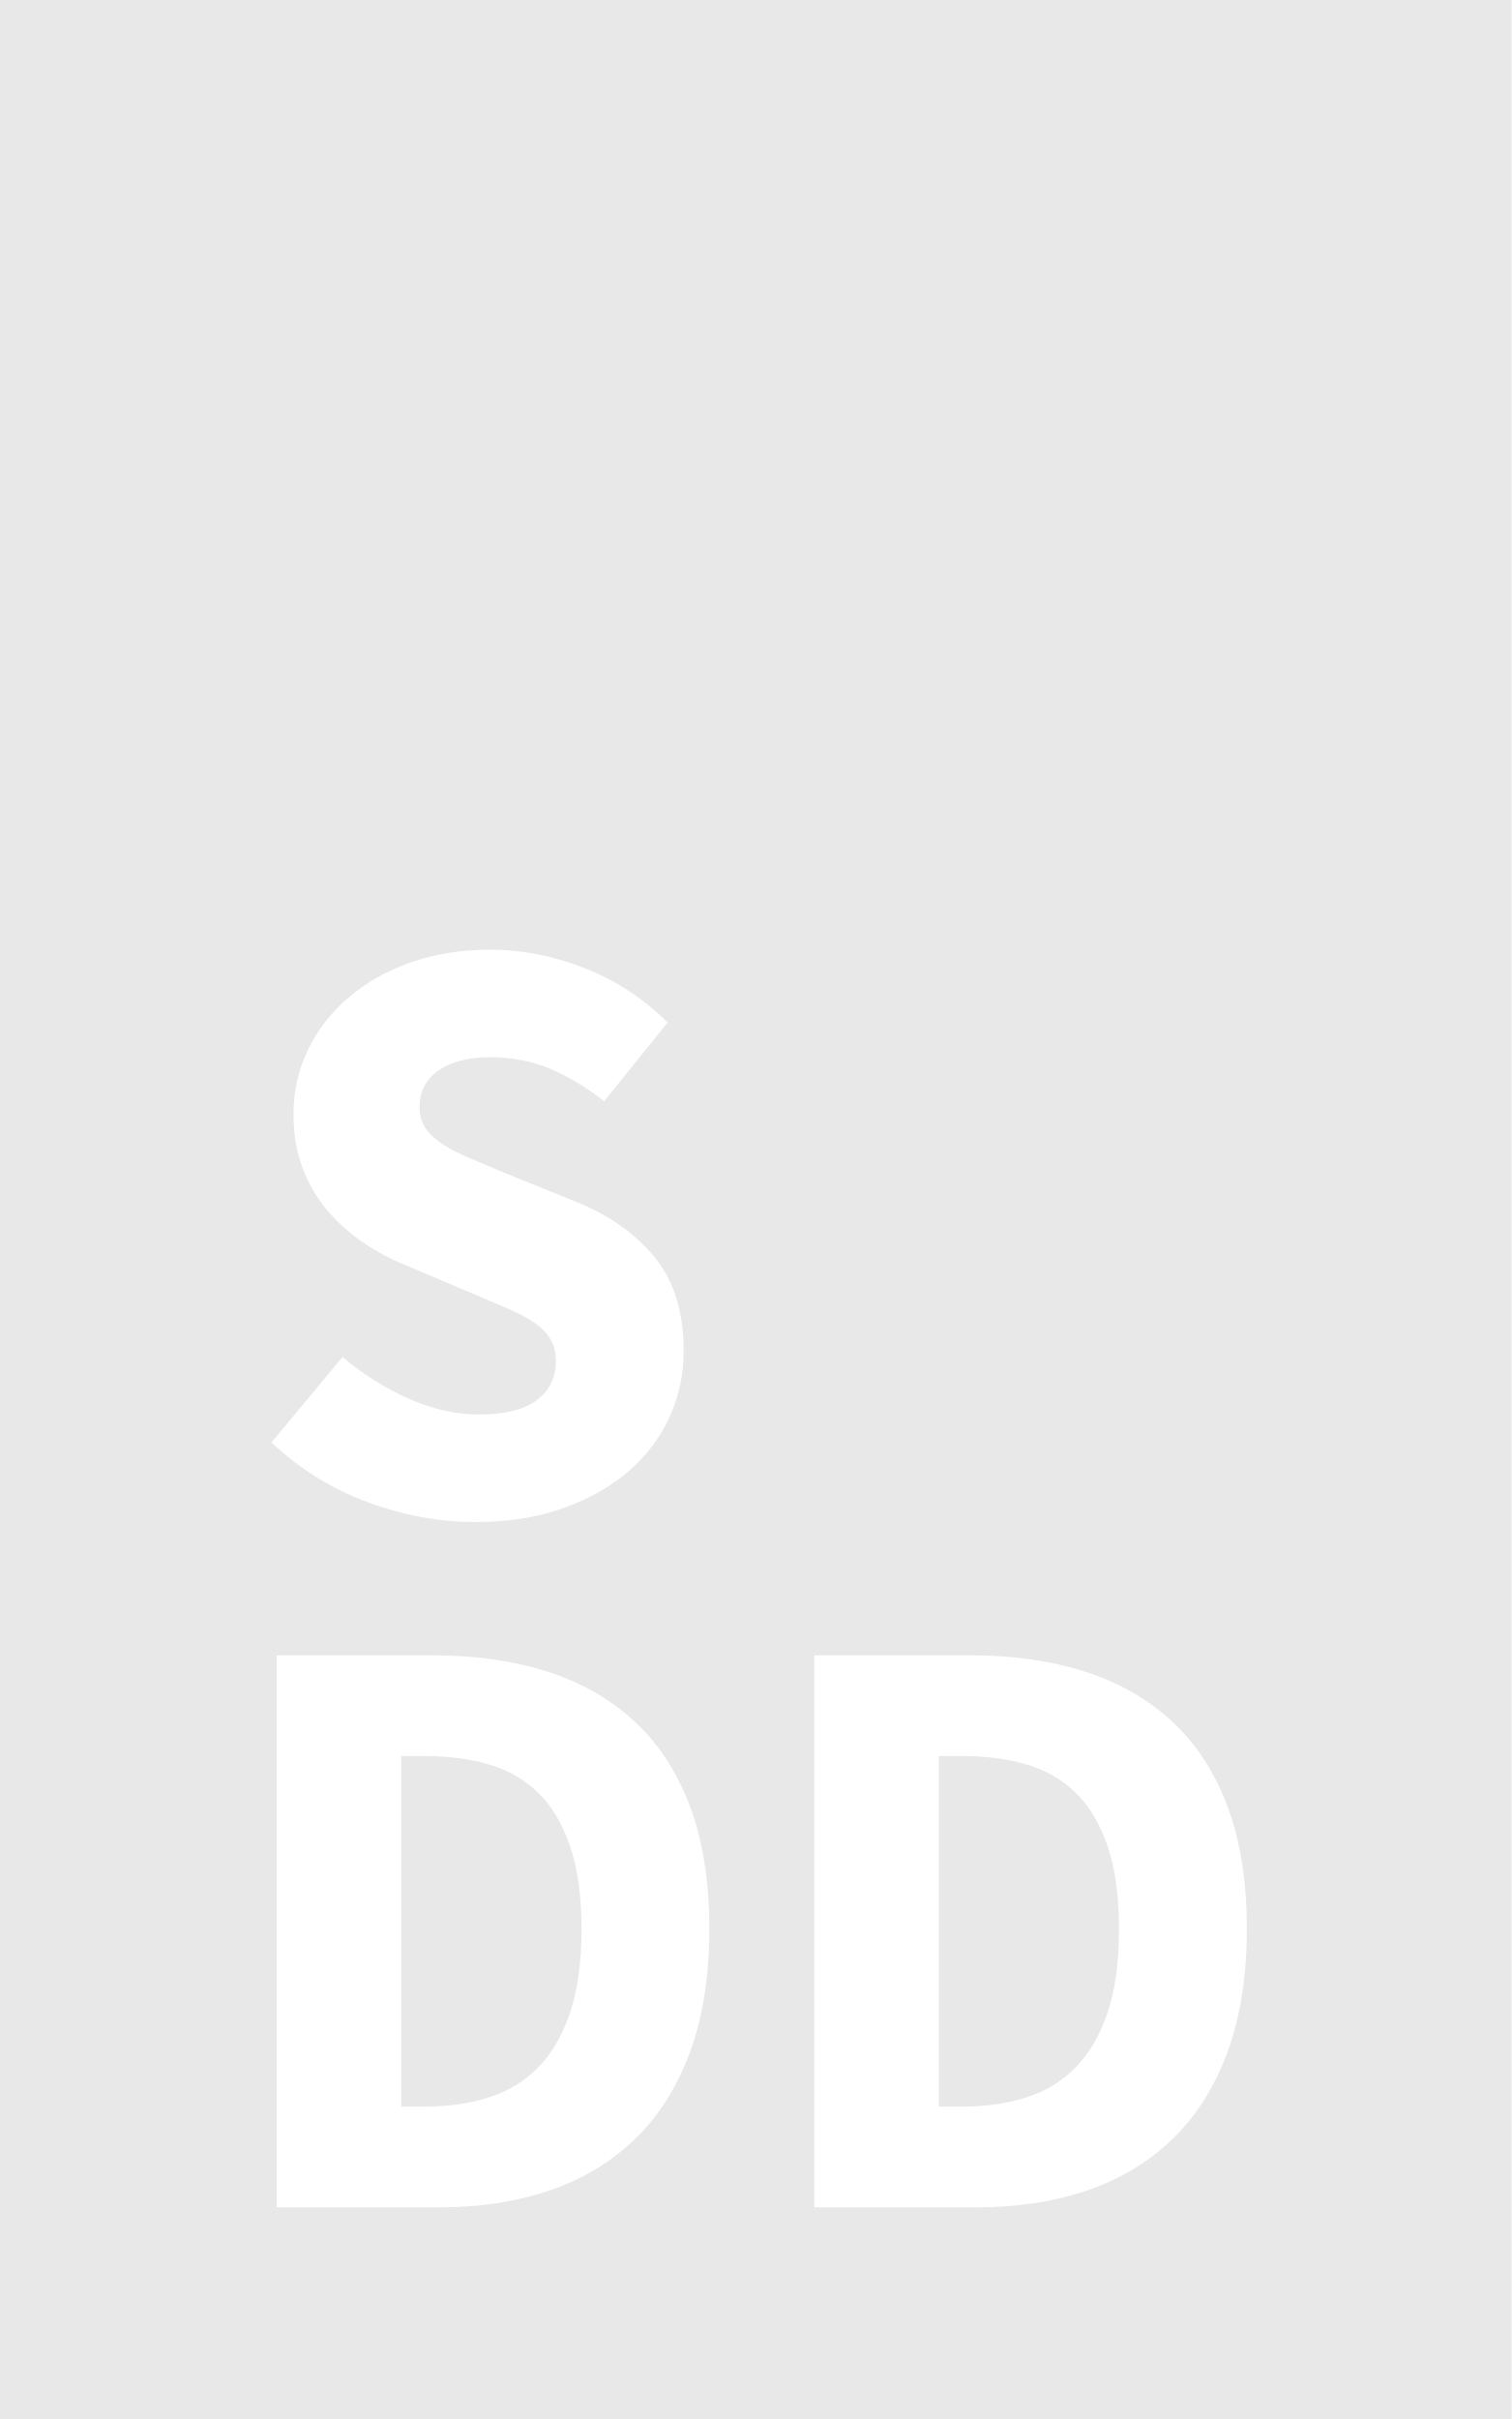
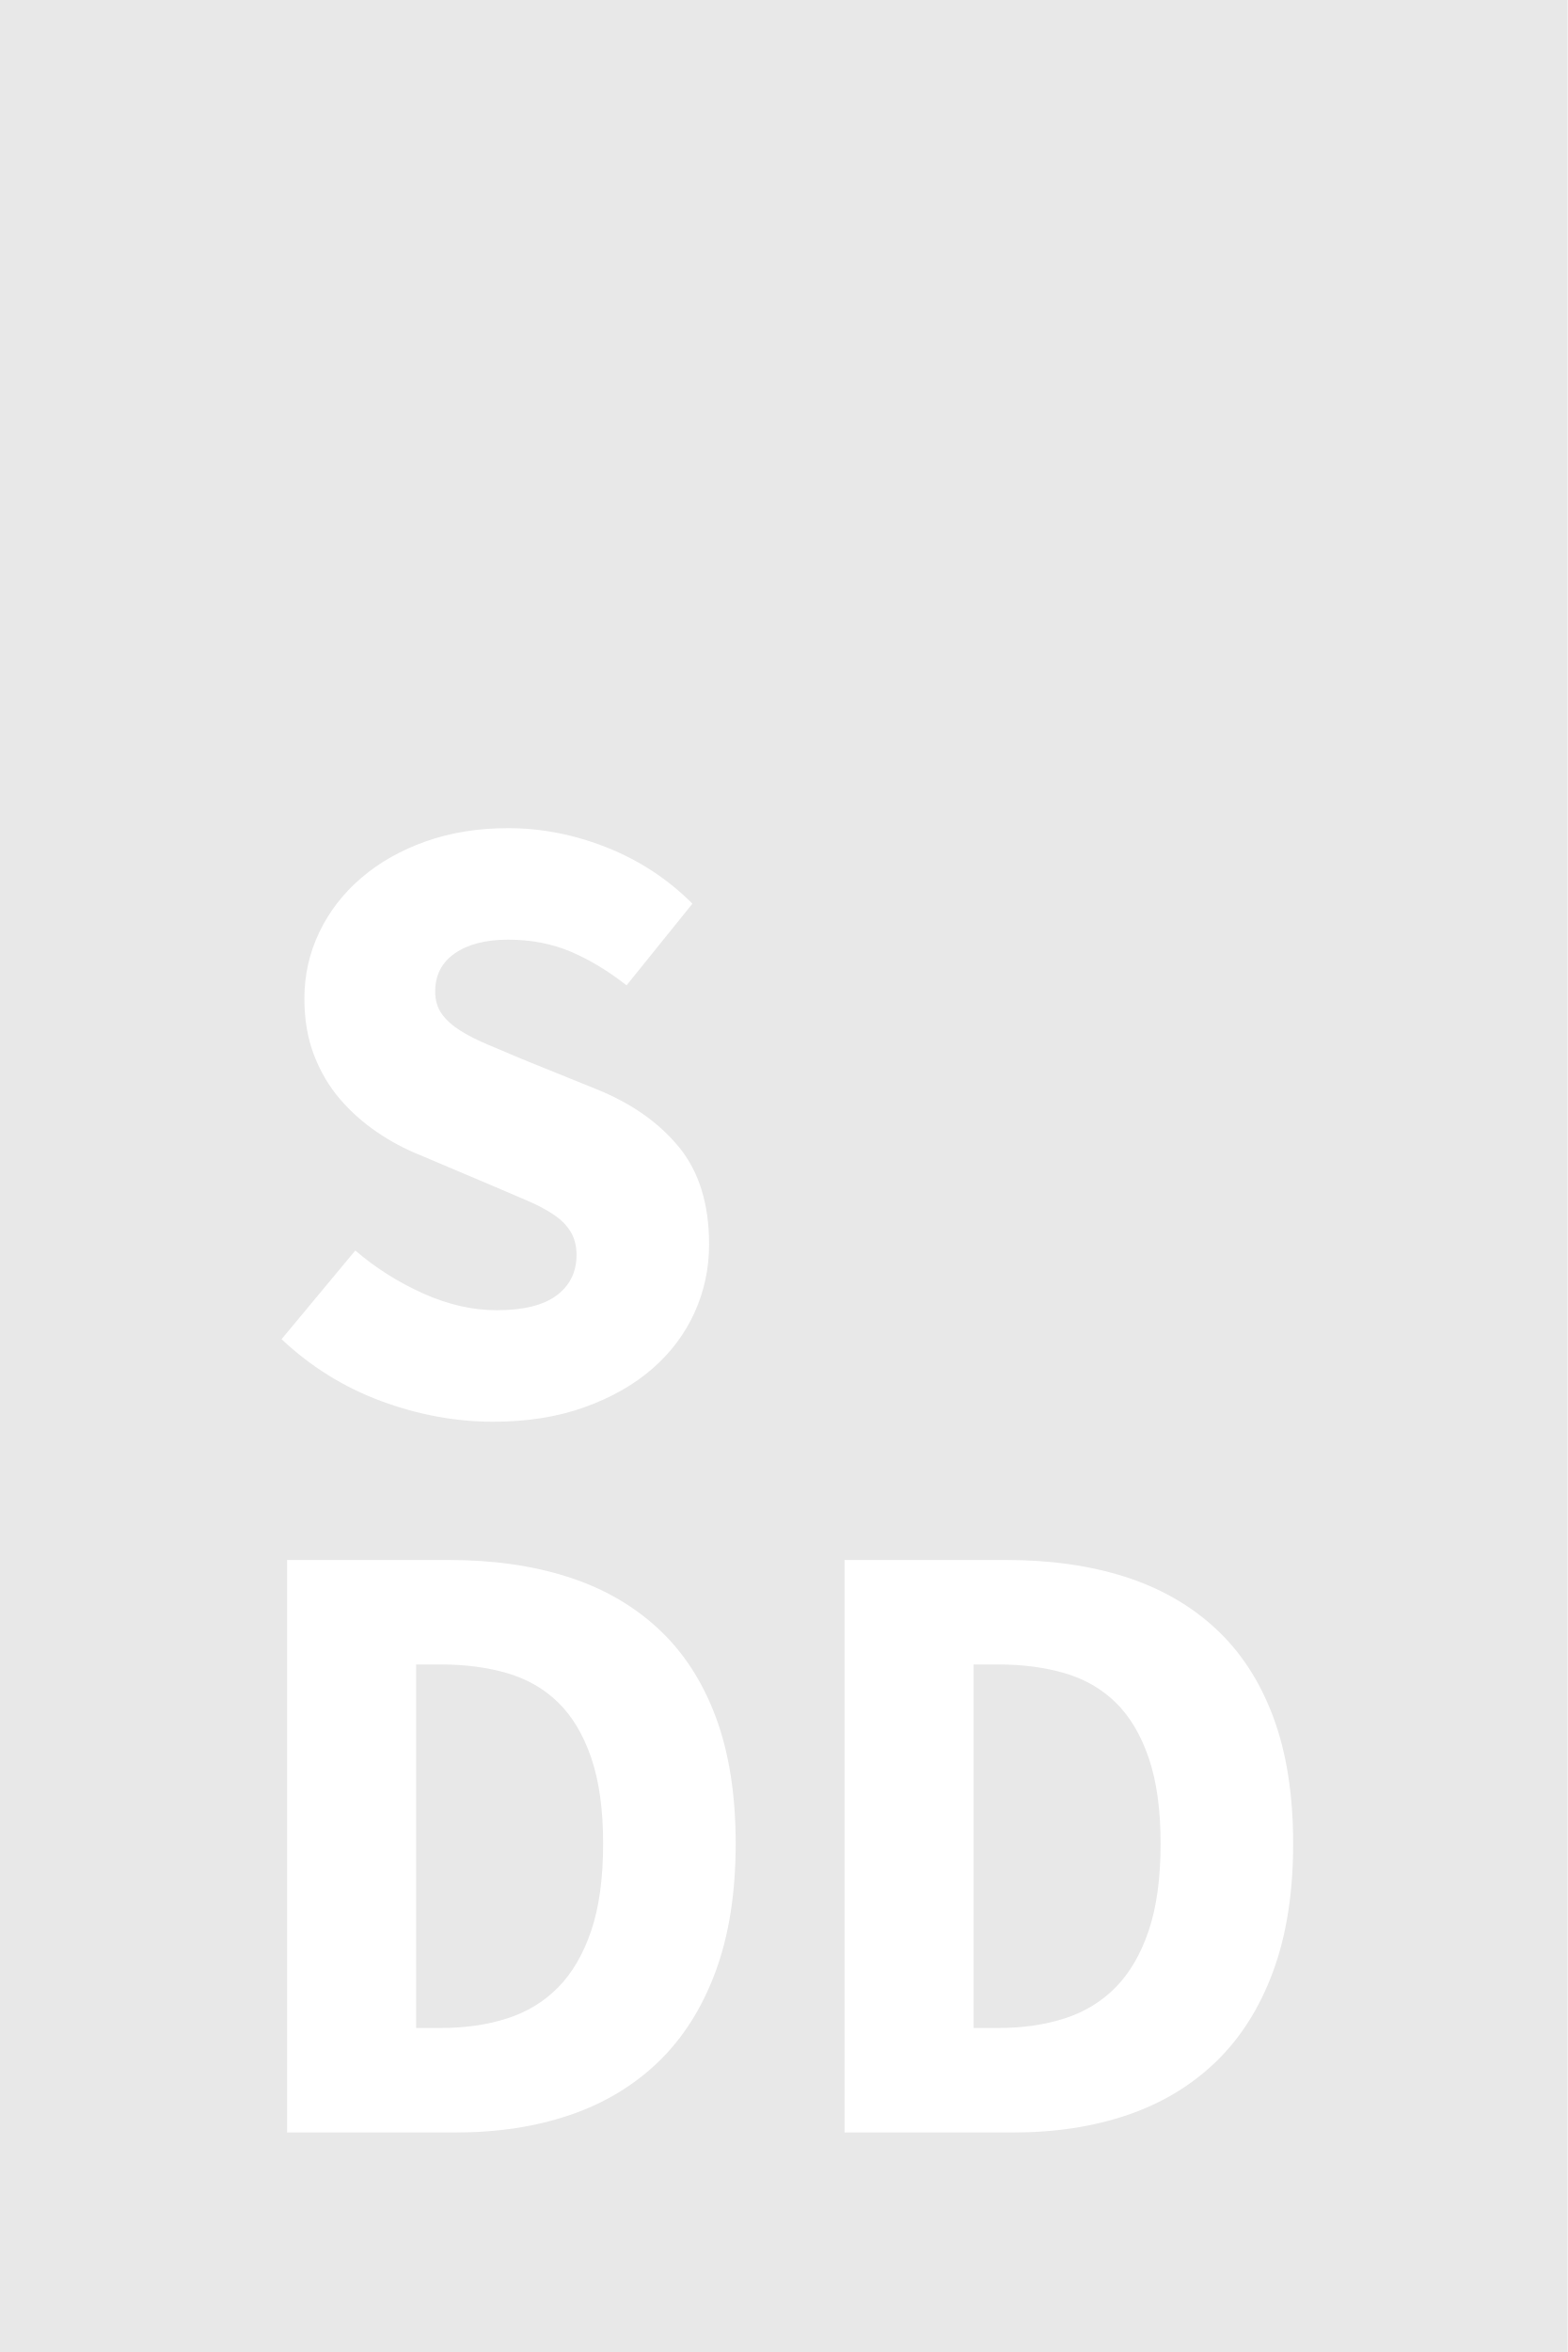
- <svg xmlns="http://www.w3.org/2000/svg" width="50px" height="80px" viewBox="0 0 50 80" version="1.1">
+ <svg xmlns="http://www.w3.org/2000/svg" width="50px" height="75px" viewBox="0 0 50 75" version="1.1">
  <defs />
  <g id="Page-1" stroke="none" stroke-width="1" fill="none" fill-rule="evenodd">
    <g id="logotype" fill="#E8E8E8">
-       <path d="M0,0 L50,0 L50,80 L0,80 L0,0 Z M11.332,44.876 C11.985,45.436 12.709,45.893 13.502,46.248 C14.295,46.603 15.075,46.78 15.84,46.78 C16.699,46.78 17.338,46.621 17.758,46.304 C18.178,45.987 18.388,45.557 18.388,45.016 C18.388,44.736 18.327,44.493 18.206,44.288 C18.085,44.083 17.907,43.901 17.674,43.742 C17.441,43.583 17.161,43.434 16.834,43.294 C16.507,43.154 16.148,43 15.756,42.832 L13.376,41.824 C12.909,41.637 12.457,41.395 12.018,41.096 C11.579,40.797 11.187,40.447 10.842,40.046 C10.497,39.645 10.221,39.178 10.016,38.646 C9.811,38.114 9.708,37.512 9.708,36.84 C9.708,36.093 9.867,35.389 10.184,34.726 C10.501,34.063 10.949,33.485 11.528,32.99 C12.107,32.495 12.793,32.108 13.586,31.828 C14.379,31.548 15.252,31.408 16.204,31.408 C17.268,31.408 18.318,31.613 19.354,32.024 C20.39,32.435 21.3,33.032 22.084,33.816 L19.984,36.42 C19.387,35.953 18.789,35.594 18.192,35.342 C17.595,35.09 16.932,34.964 16.204,34.964 C15.495,34.964 14.93,35.109 14.51,35.398 C14.09,35.687 13.88,36.093 13.88,36.616 C13.88,36.896 13.95,37.134 14.09,37.33 C14.23,37.526 14.426,37.703 14.678,37.862 C14.93,38.021 15.224,38.17 15.56,38.31 C15.896,38.45 16.26,38.604 16.652,38.772 L19.004,39.724 C20.124,40.172 21.006,40.788 21.65,41.572 C22.294,42.356 22.616,43.392 22.616,44.68 C22.616,45.445 22.462,46.169 22.154,46.85 C21.846,47.531 21.398,48.129 20.81,48.642 C20.222,49.155 19.499,49.566 18.64,49.874 C17.781,50.182 16.811,50.336 15.728,50.336 C14.533,50.336 13.343,50.117 12.158,49.678 C10.973,49.239 9.913,48.581 8.98,47.704 L11.332,44.876 Z M9.156,54.744 L14.308,54.744 C15.708,54.744 16.968,54.921 18.088,55.276 C19.208,55.631 20.169,56.177 20.972,56.914 C21.775,57.651 22.391,58.589 22.82,59.728 C23.249,60.867 23.464,62.22 23.464,63.788 C23.464,65.356 23.249,66.719 22.82,67.876 C22.391,69.033 21.784,69.99 21,70.746 C20.216,71.502 19.278,72.067 18.186,72.44 C17.094,72.813 15.876,73 14.532,73 L9.156,73 L9.156,54.744 Z M26.936,54.744 L32.088,54.744 C33.488,54.744 34.748,54.921 35.868,55.276 C36.988,55.631 37.949,56.177 38.752,56.914 C39.555,57.651 40.171,58.589 40.6,59.728 C41.029,60.867 41.244,62.22 41.244,63.788 C41.244,65.356 41.029,66.719 40.6,67.876 C40.171,69.033 39.564,69.99 38.78,70.746 C37.996,71.502 37.058,72.067 35.966,72.44 C34.874,72.813 33.656,73 32.312,73 L26.936,73 L26.936,54.744 Z M14.056,69.668 C14.84,69.668 15.549,69.565 16.184,69.36 C16.819,69.155 17.36,68.823 17.808,68.366 C18.256,67.909 18.606,67.307 18.858,66.56 C19.11,65.813 19.236,64.889 19.236,63.788 C19.236,62.705 19.11,61.795 18.858,61.058 C18.606,60.321 18.256,59.733 17.808,59.294 C17.36,58.855 16.819,58.543 16.184,58.356 C15.549,58.169 14.84,58.076 14.056,58.076 L13.272,58.076 L13.272,69.668 L14.056,69.668 Z M31.836,69.668 C32.62,69.668 33.329,69.565 33.964,69.36 C34.599,69.155 35.14,68.823 35.588,68.366 C36.036,67.909 36.386,67.307 36.638,66.56 C36.89,65.813 37.016,64.889 37.016,63.788 C37.016,62.705 36.89,61.795 36.638,61.058 C36.386,60.321 36.036,59.733 35.588,59.294 C35.14,58.855 34.599,58.543 33.964,58.356 C33.329,58.169 32.62,58.076 31.836,58.076 L31.052,58.076 L31.052,69.668 L31.836,69.668 Z" />
+       <path d="M0,0 L50,0 L50,75 L0,75 L0,0 Z M11.332,39.876 C11.985,40.436 12.709,40.893 13.502,41.248 C14.295,41.603 15.075,41.78 15.84,41.78 C16.699,41.78 17.338,41.621 17.758,41.304 C18.178,40.987 18.388,40.557 18.388,40.016 C18.388,39.736 18.327,39.493 18.206,39.288 C18.085,39.083 17.907,38.901 17.674,38.742 C17.441,38.583 17.161,38.434 16.834,38.294 C16.507,38.154 16.148,38 15.756,37.832 L13.376,36.824 C12.909,36.637 12.457,36.395 12.018,36.096 C11.579,35.797 11.187,35.447 10.842,35.046 C10.497,34.645 10.221,34.178 10.016,33.646 C9.811,33.114 9.708,32.512 9.708,31.84 C9.708,31.093 9.867,30.389 10.184,29.726 C10.501,29.063 10.949,28.485 11.528,27.99 C12.107,27.495 12.793,27.108 13.586,26.828 C14.379,26.548 15.252,26.408 16.204,26.408 C17.268,26.408 18.318,26.613 19.354,27.024 C20.39,27.435 21.3,28.032 22.084,28.816 L19.984,31.42 C19.387,30.953 18.789,30.594 18.192,30.342 C17.595,30.09 16.932,29.964 16.204,29.964 C15.495,29.964 14.93,30.109 14.51,30.398 C14.09,30.687 13.88,31.093 13.88,31.616 C13.88,31.896 13.95,32.134 14.09,32.33 C14.23,32.526 14.426,32.703 14.678,32.862 C14.93,33.021 15.224,33.17 15.56,33.31 C15.896,33.45 16.26,33.604 16.652,33.772 L19.004,34.724 C20.124,35.172 21.006,35.788 21.65,36.572 C22.294,37.356 22.616,38.392 22.616,39.68 C22.616,40.445 22.462,41.169 22.154,41.85 C21.846,42.531 21.398,43.129 20.81,43.642 C20.222,44.155 19.499,44.566 18.64,44.874 C17.781,45.182 16.811,45.336 15.728,45.336 C14.533,45.336 13.343,45.117 12.158,44.678 C10.973,44.239 9.913,43.581 8.98,42.704 L11.332,39.876 Z M9.156,49.744 L14.308,49.744 C15.708,49.744 16.968,49.921 18.088,50.276 C19.208,50.631 20.169,51.177 20.972,51.914 C21.775,52.651 22.391,53.589 22.82,54.728 C23.249,55.867 23.464,57.22 23.464,58.788 C23.464,60.356 23.249,61.719 22.82,62.876 C22.391,64.033 21.784,64.99 21,65.746 C20.216,66.502 19.278,67.067 18.186,67.44 C17.094,67.813 15.876,68 14.532,68 L9.156,68 L9.156,49.744 Z M26.936,49.744 L32.088,49.744 C33.488,49.744 34.748,49.921 35.868,50.276 C36.988,50.631 37.949,51.177 38.752,51.914 C39.555,52.651 40.171,53.589 40.6,54.728 C41.029,55.867 41.244,57.22 41.244,58.788 C41.244,60.356 41.029,61.719 40.6,62.876 C40.171,64.033 39.564,64.99 38.78,65.746 C37.996,66.502 37.058,67.067 35.966,67.44 C34.874,67.813 33.656,68 32.312,68 L26.936,68 L26.936,49.744 Z M14.056,64.668 C14.84,64.668 15.549,64.565 16.184,64.36 C16.819,64.155 17.36,63.823 17.808,63.366 C18.256,62.909 18.606,62.307 18.858,61.56 C19.11,60.813 19.236,59.889 19.236,58.788 C19.236,57.705 19.11,56.795 18.858,56.058 C18.606,55.321 18.256,54.733 17.808,54.294 C17.36,53.855 16.819,53.543 16.184,53.356 C15.549,53.169 14.84,53.076 14.056,53.076 L13.272,53.076 L13.272,64.668 L14.056,64.668 Z M31.836,64.668 C32.62,64.668 33.329,64.565 33.964,64.36 C34.599,64.155 35.14,63.823 35.588,63.366 C36.036,62.909 36.386,62.307 36.638,61.56 C36.89,60.813 37.016,59.889 37.016,58.788 C37.016,57.705 36.89,56.795 36.638,56.058 C36.386,55.321 36.036,54.733 35.588,54.294 C35.14,53.855 34.599,53.543 33.964,53.356 C33.329,53.169 32.62,53.076 31.836,53.076 L31.052,53.076 L31.052,64.668 L31.836,64.668 Z" />
    </g>
  </g>
</svg>
